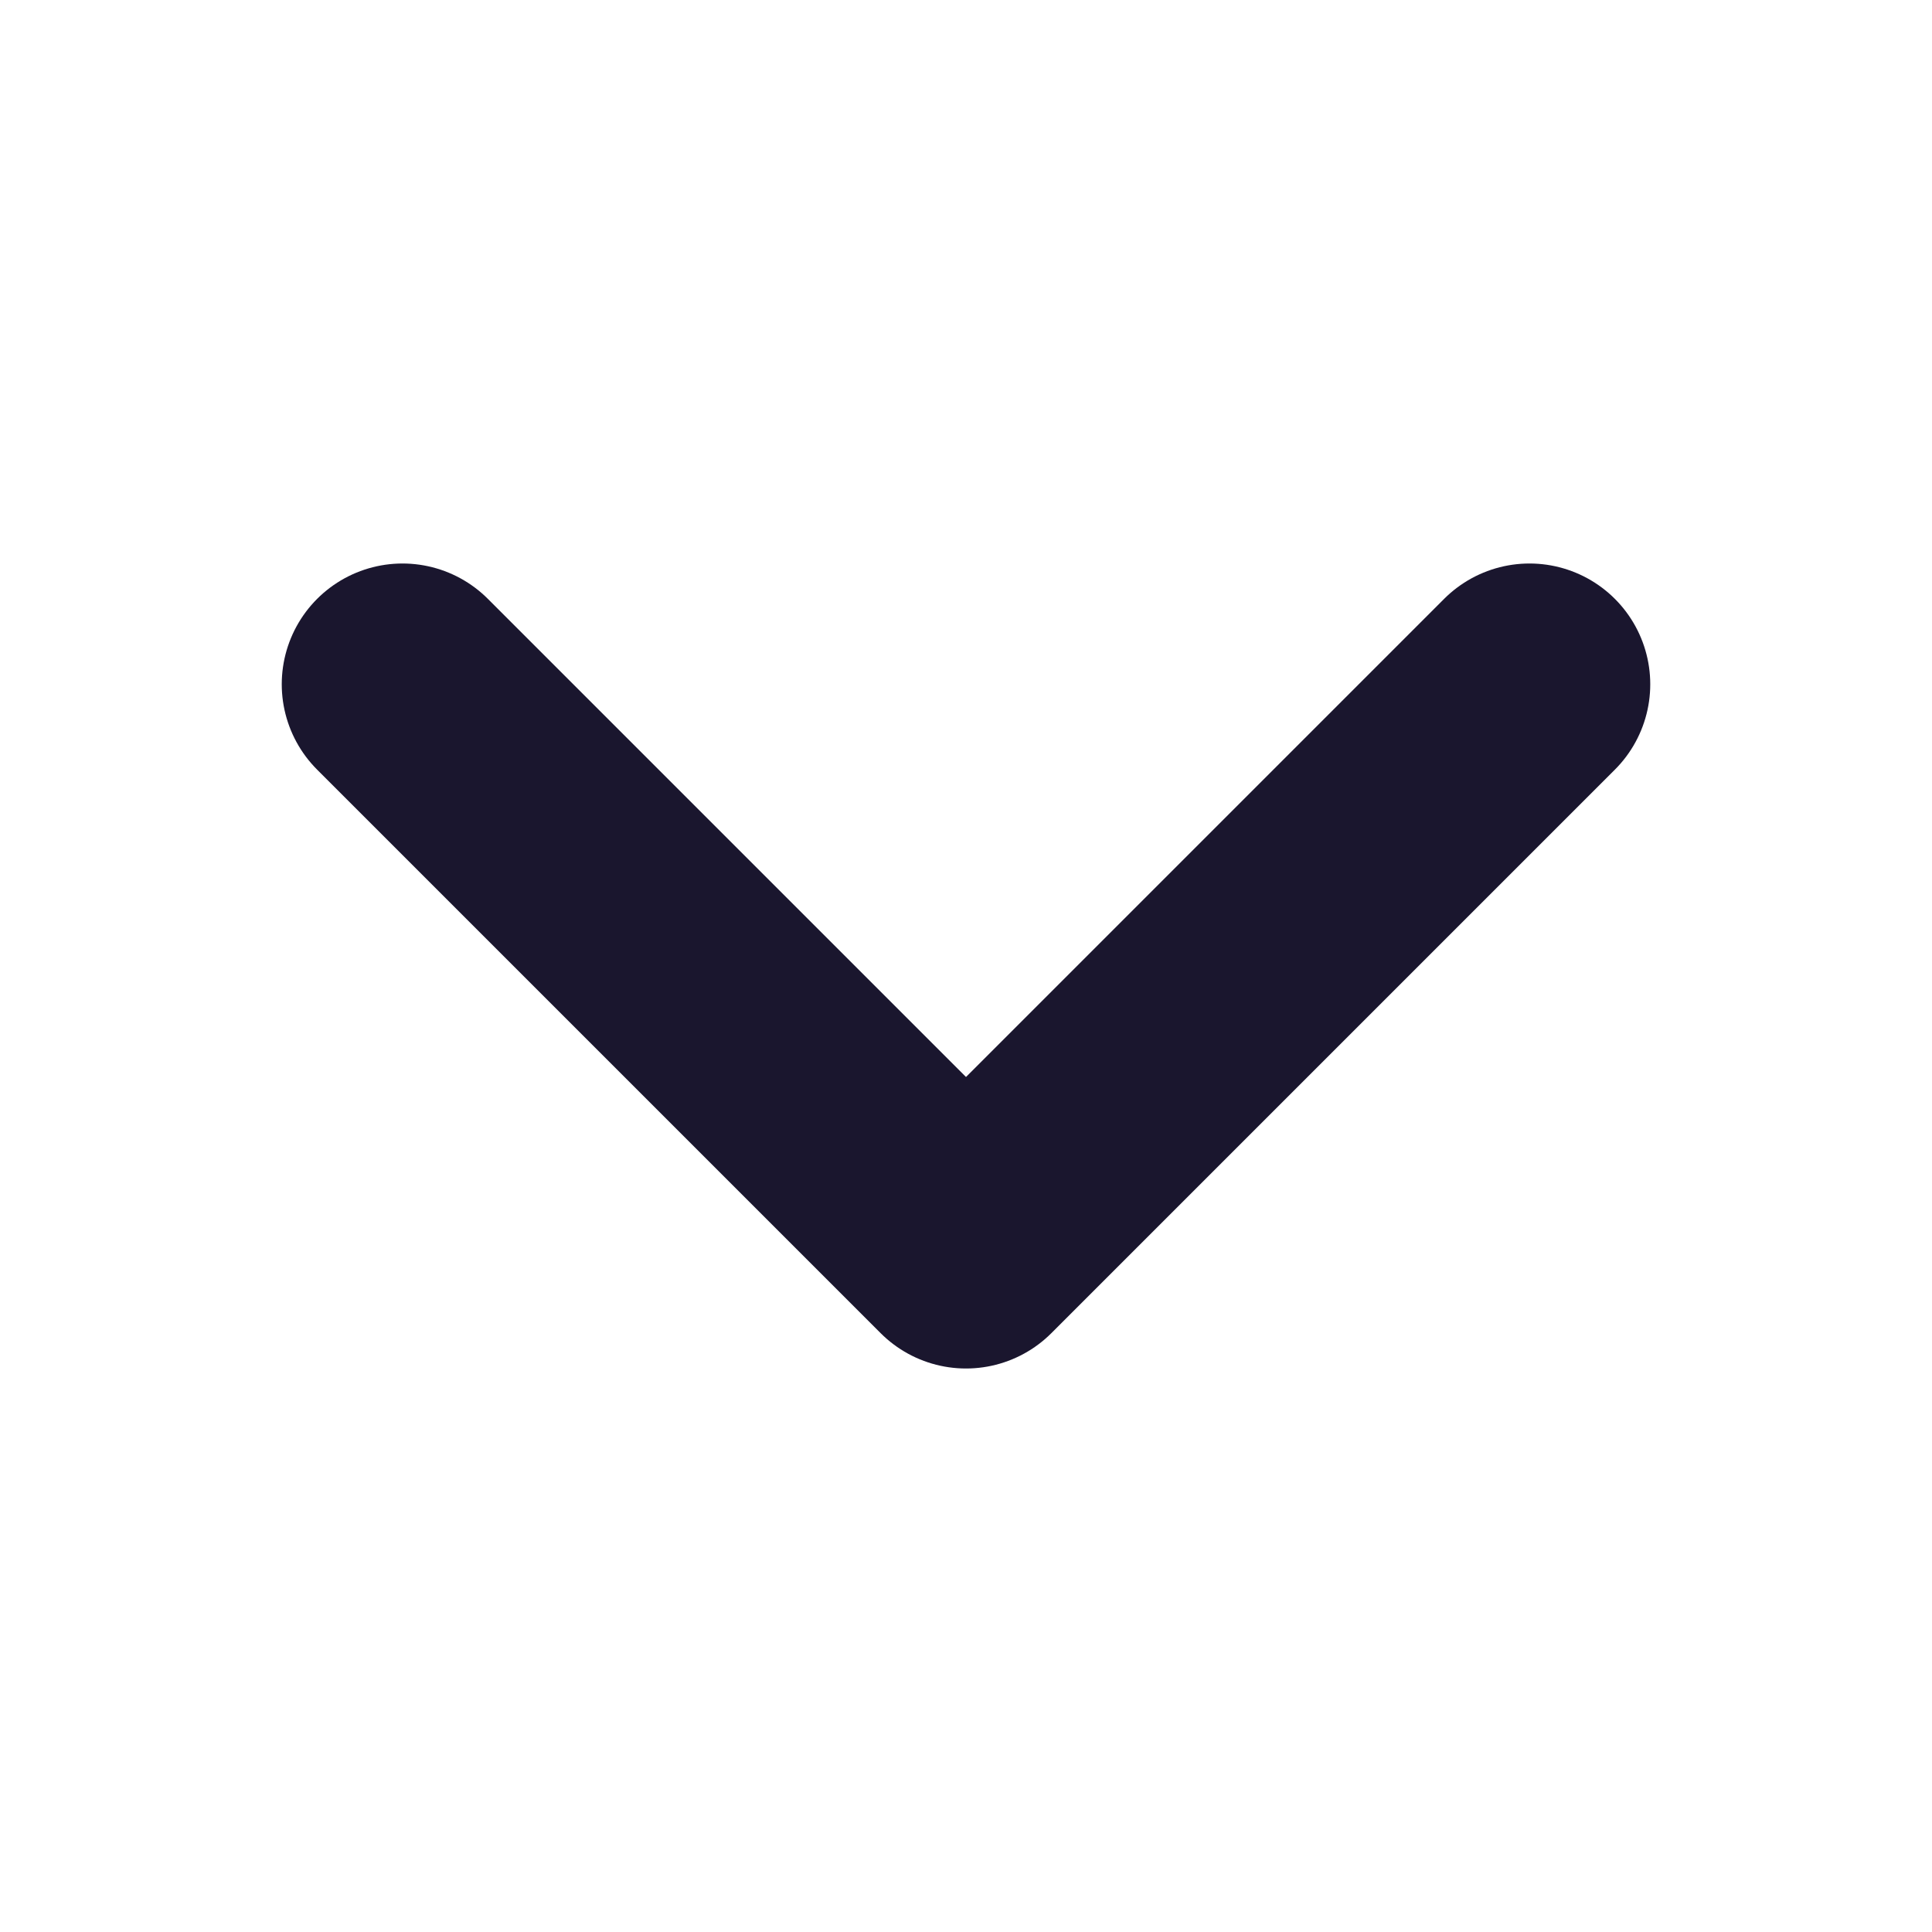
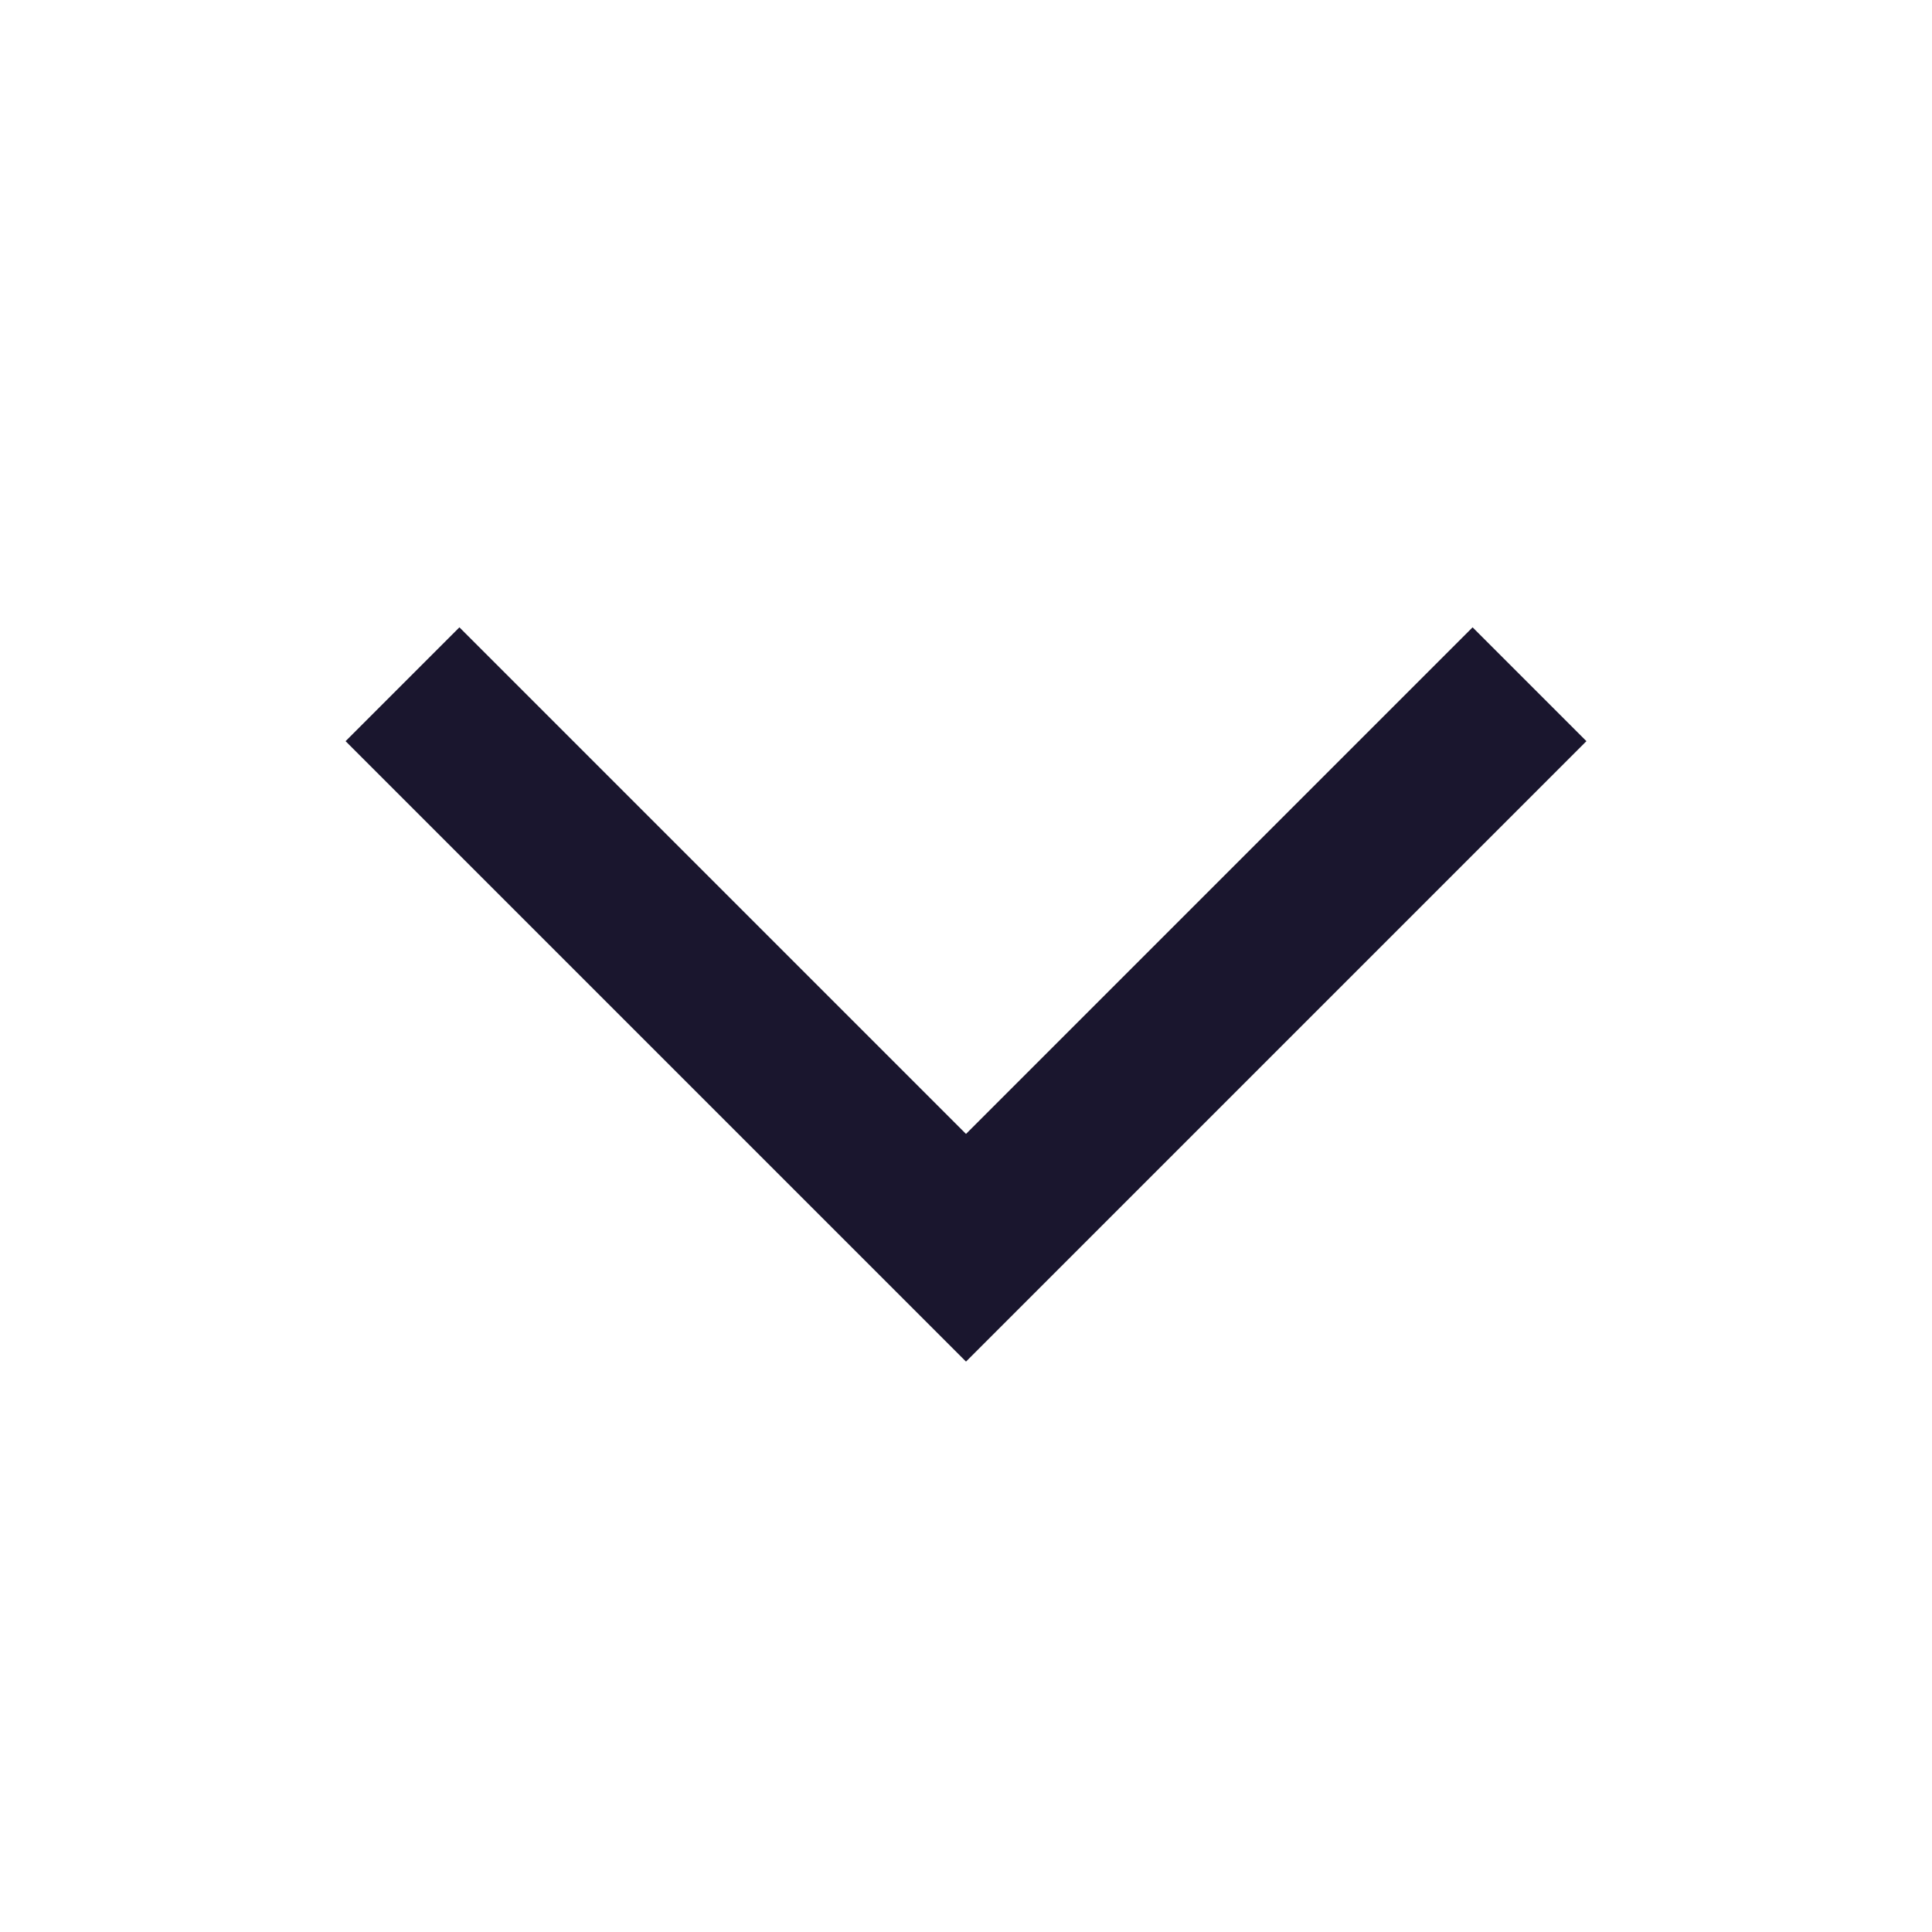
<svg xmlns="http://www.w3.org/2000/svg" width="12" height="12" viewBox="0 0 12 12" fill="none">
-   <path d="M9.5 4.25L6 7.75L2.5 4.25" stroke="#1A162E" stroke-width="1.5" stroke-linecap="round" stroke-linejoin="round" />
+   <path d="M9.5 4.25L6 7.75L2.5 4.25" stroke="#1A162E" strokeWidth="1.5" strokeLinecap="round" strokeLinejoin="round" />
</svg>
